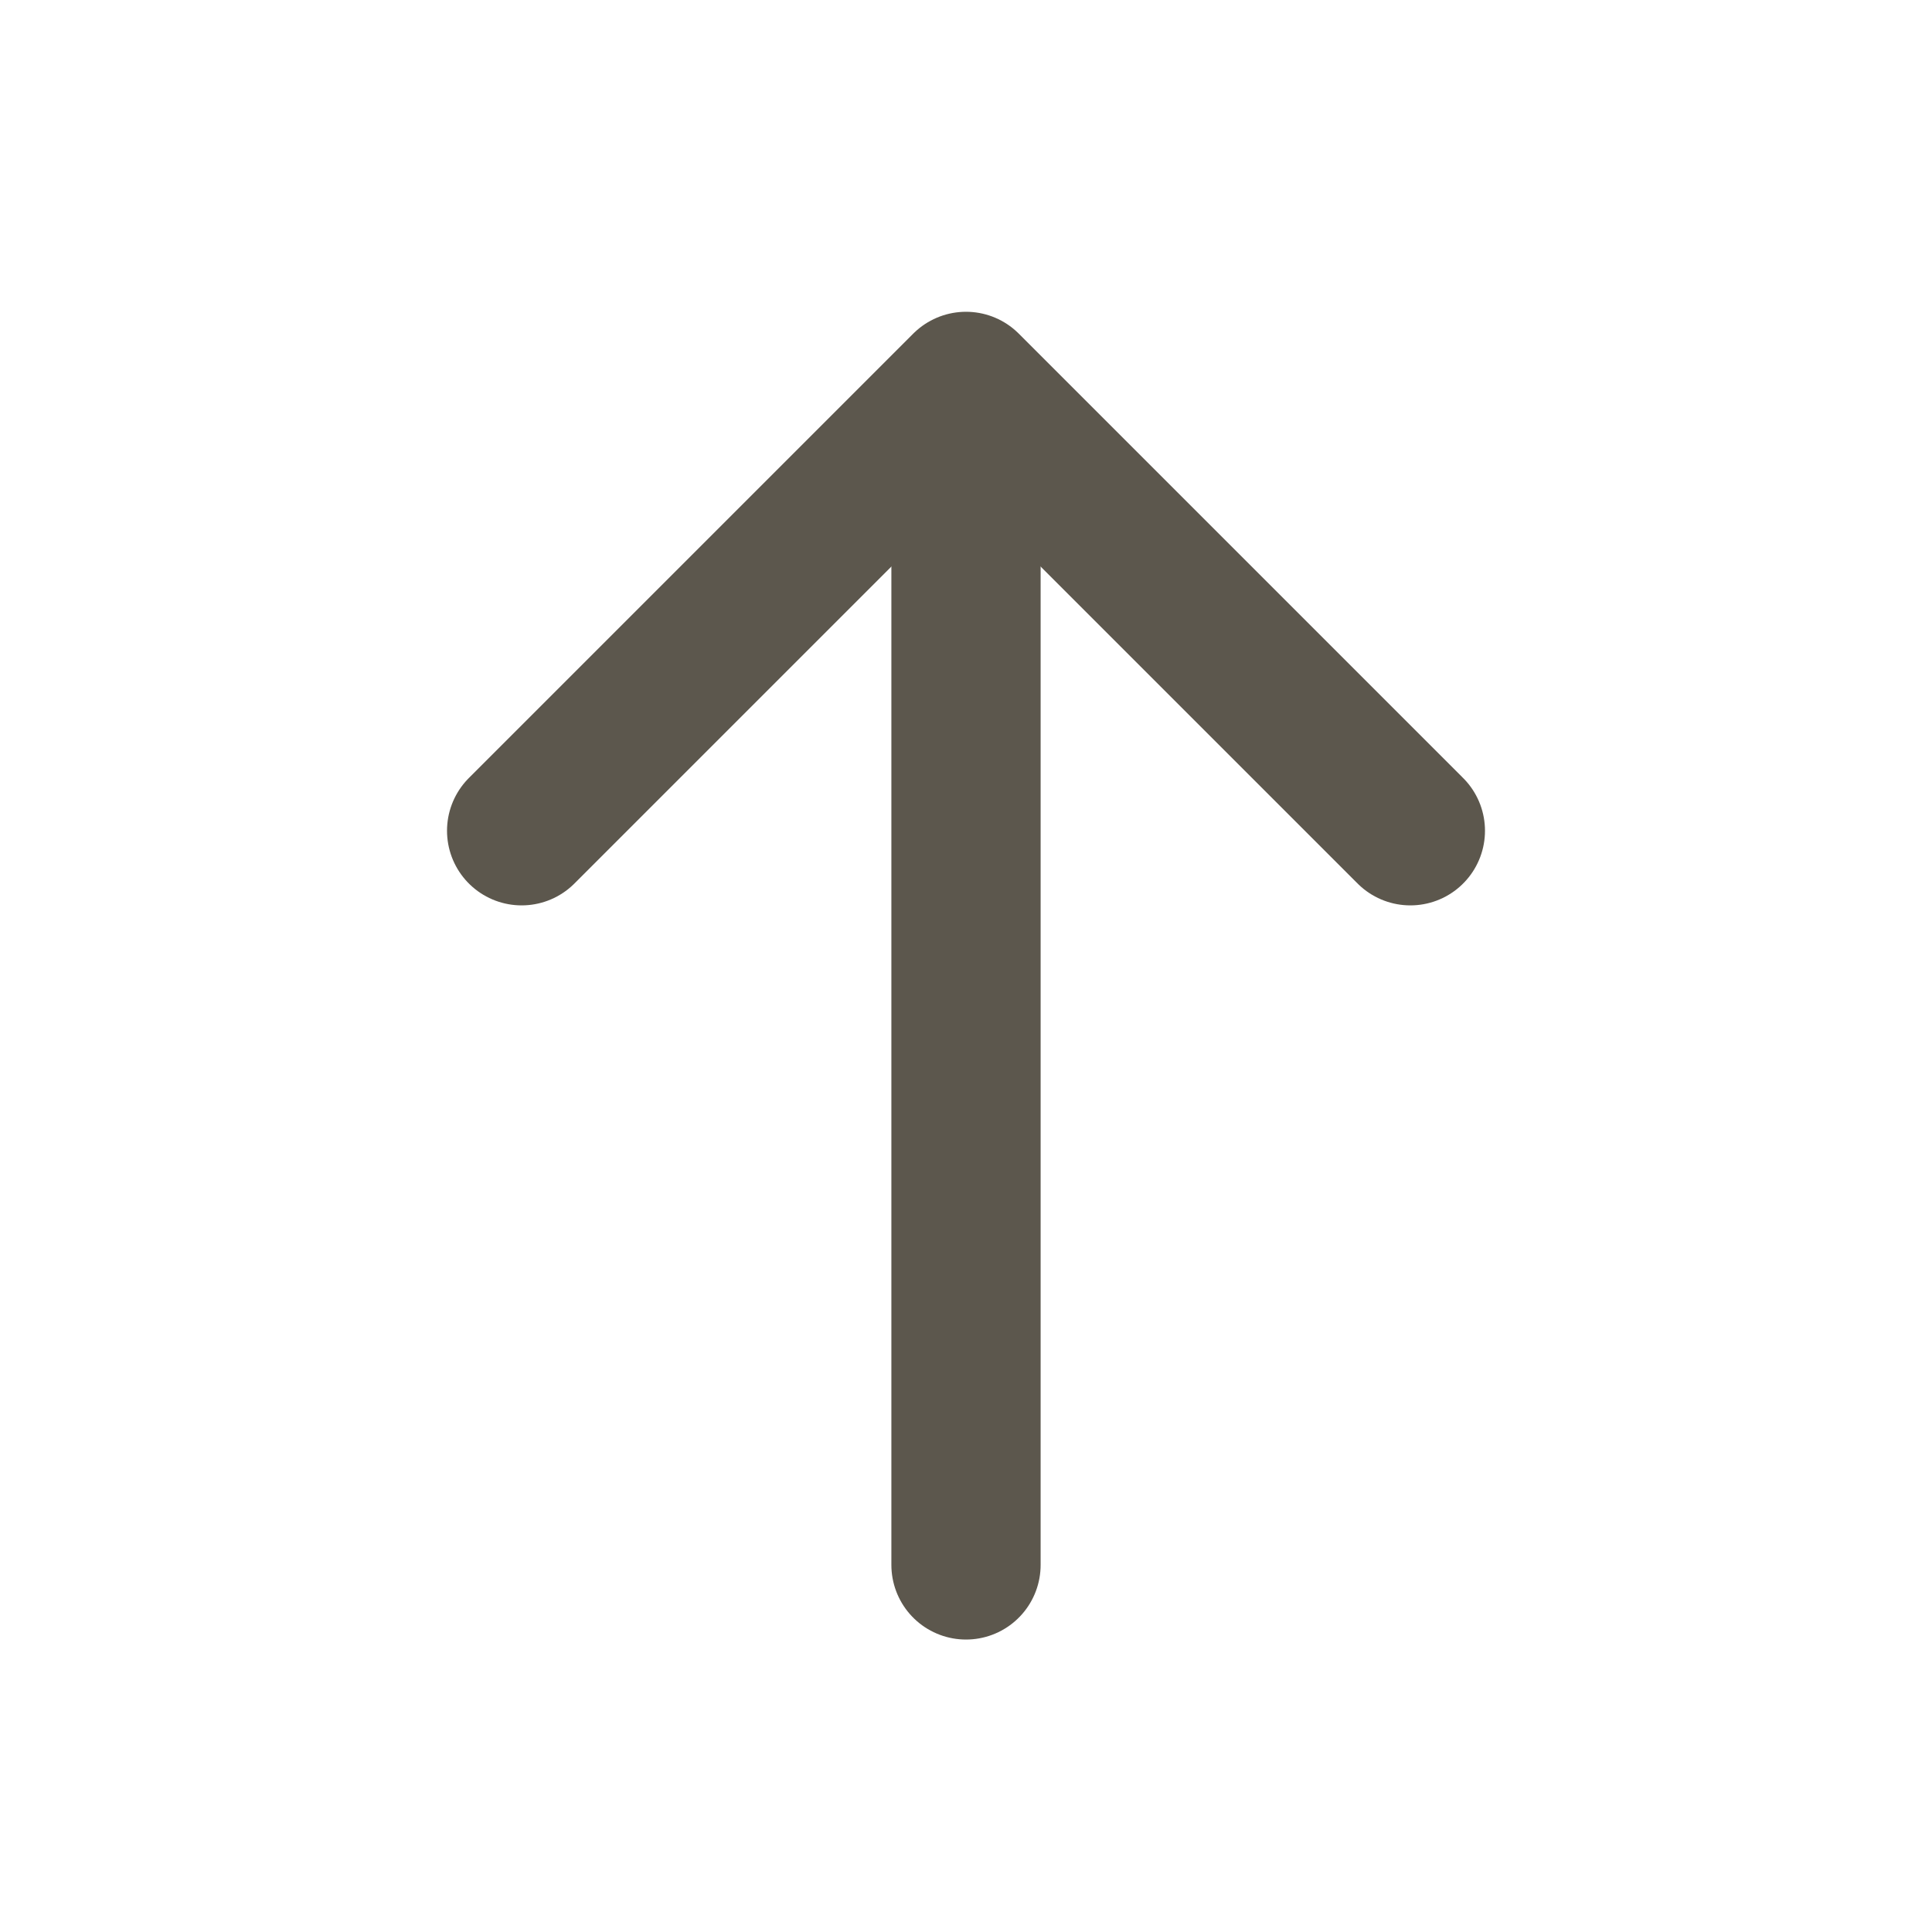
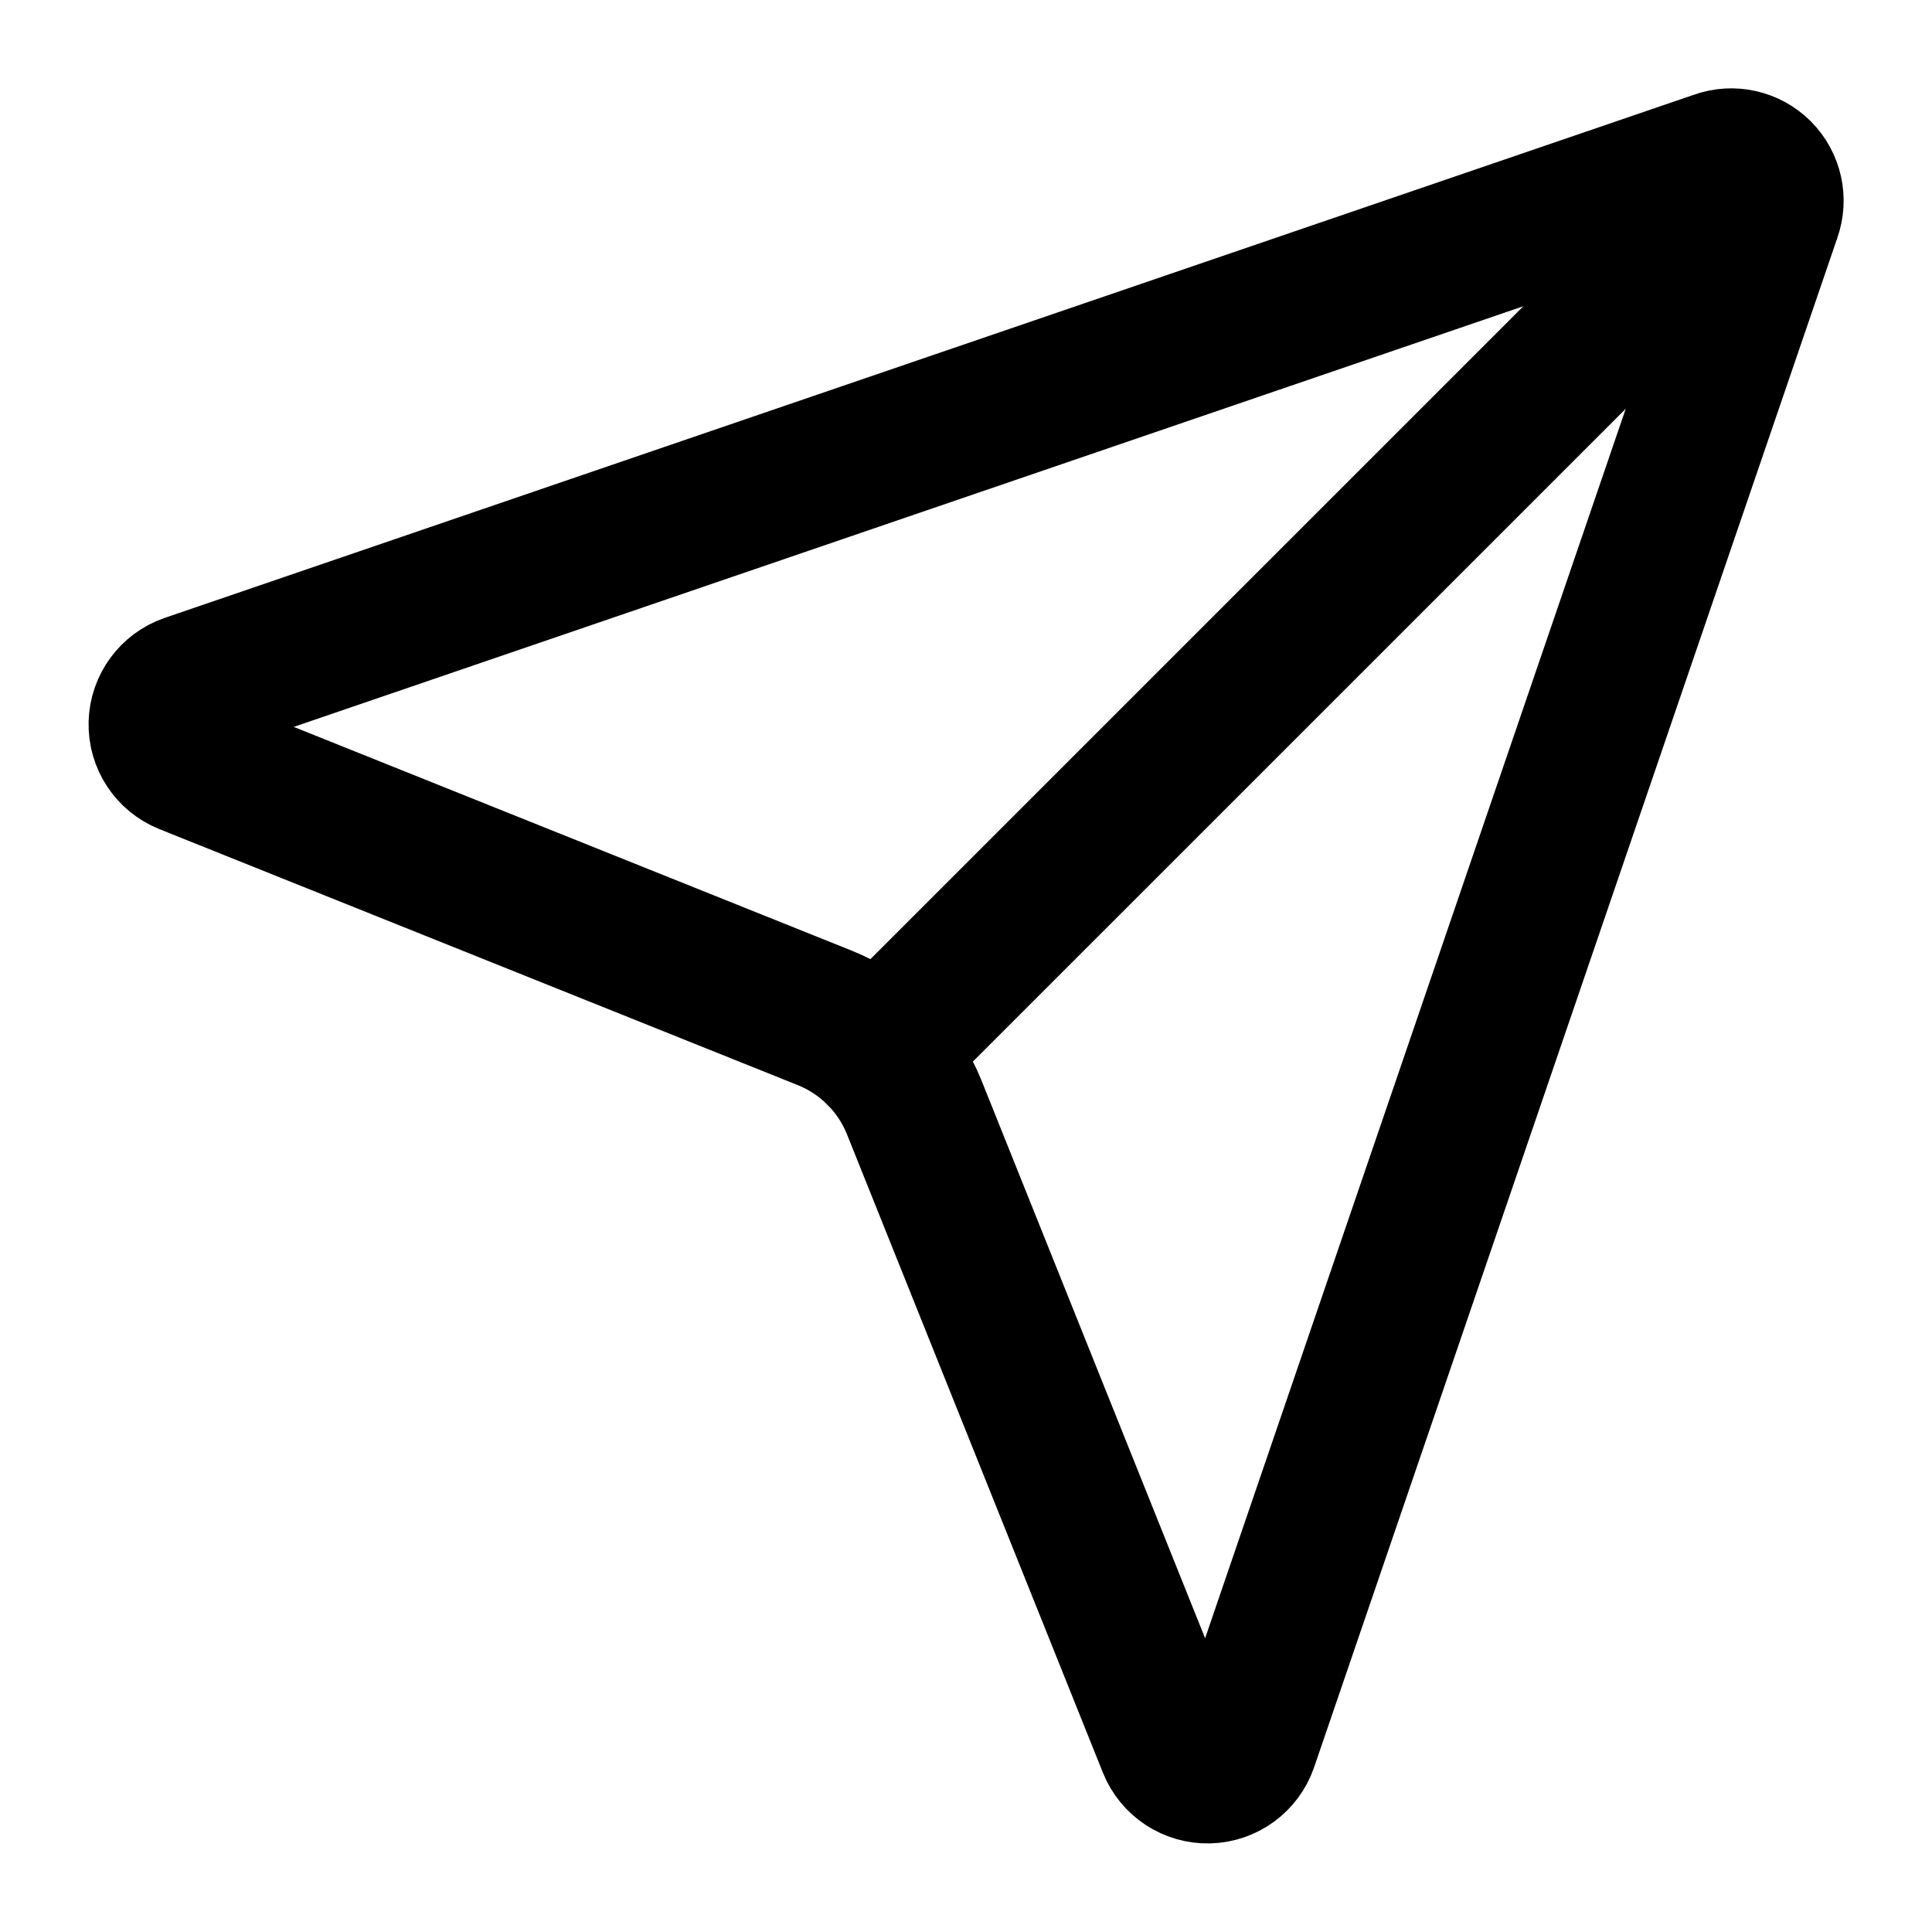
- <svg xmlns="http://www.w3.org/2000/svg" preserveAspectRatio="none" overflow="visible" style="display: block;" width="20" height="20" viewBox="0 0 20 20" fill="none">
-   <g id="icon/send">
-     <path d="M10 16.2V4.4" stroke="#5C574D" stroke-width="1.545" stroke-linecap="round" />
-     <path d="M5.4 8.6L10 4L14.6 8.6" stroke="#5C574D" stroke-width="1.545" stroke-linecap="round" stroke-linejoin="round" />
-   </g>
+ <svg xmlns="http://www.w3.org/2000/svg" class="lucide lucide-send" width="24" height="24" viewBox="0 0 24 24" fill="none" stroke="#000" stroke-width="1.8" stroke-linecap="round" stroke-linejoin="round">
+   <path d="M14.536 21.686a.5.5 0 0 0 .937-.024l6.5-19a.496.496 0 0 0-.635-.635l-19 6.5a.5.5 0 0 0-.024.937l7.93 3.18a2 2 0 0 1 1.112 1.11z" />
+   <path d="m21.854 2.147-10.94 10.939" />
</svg>
